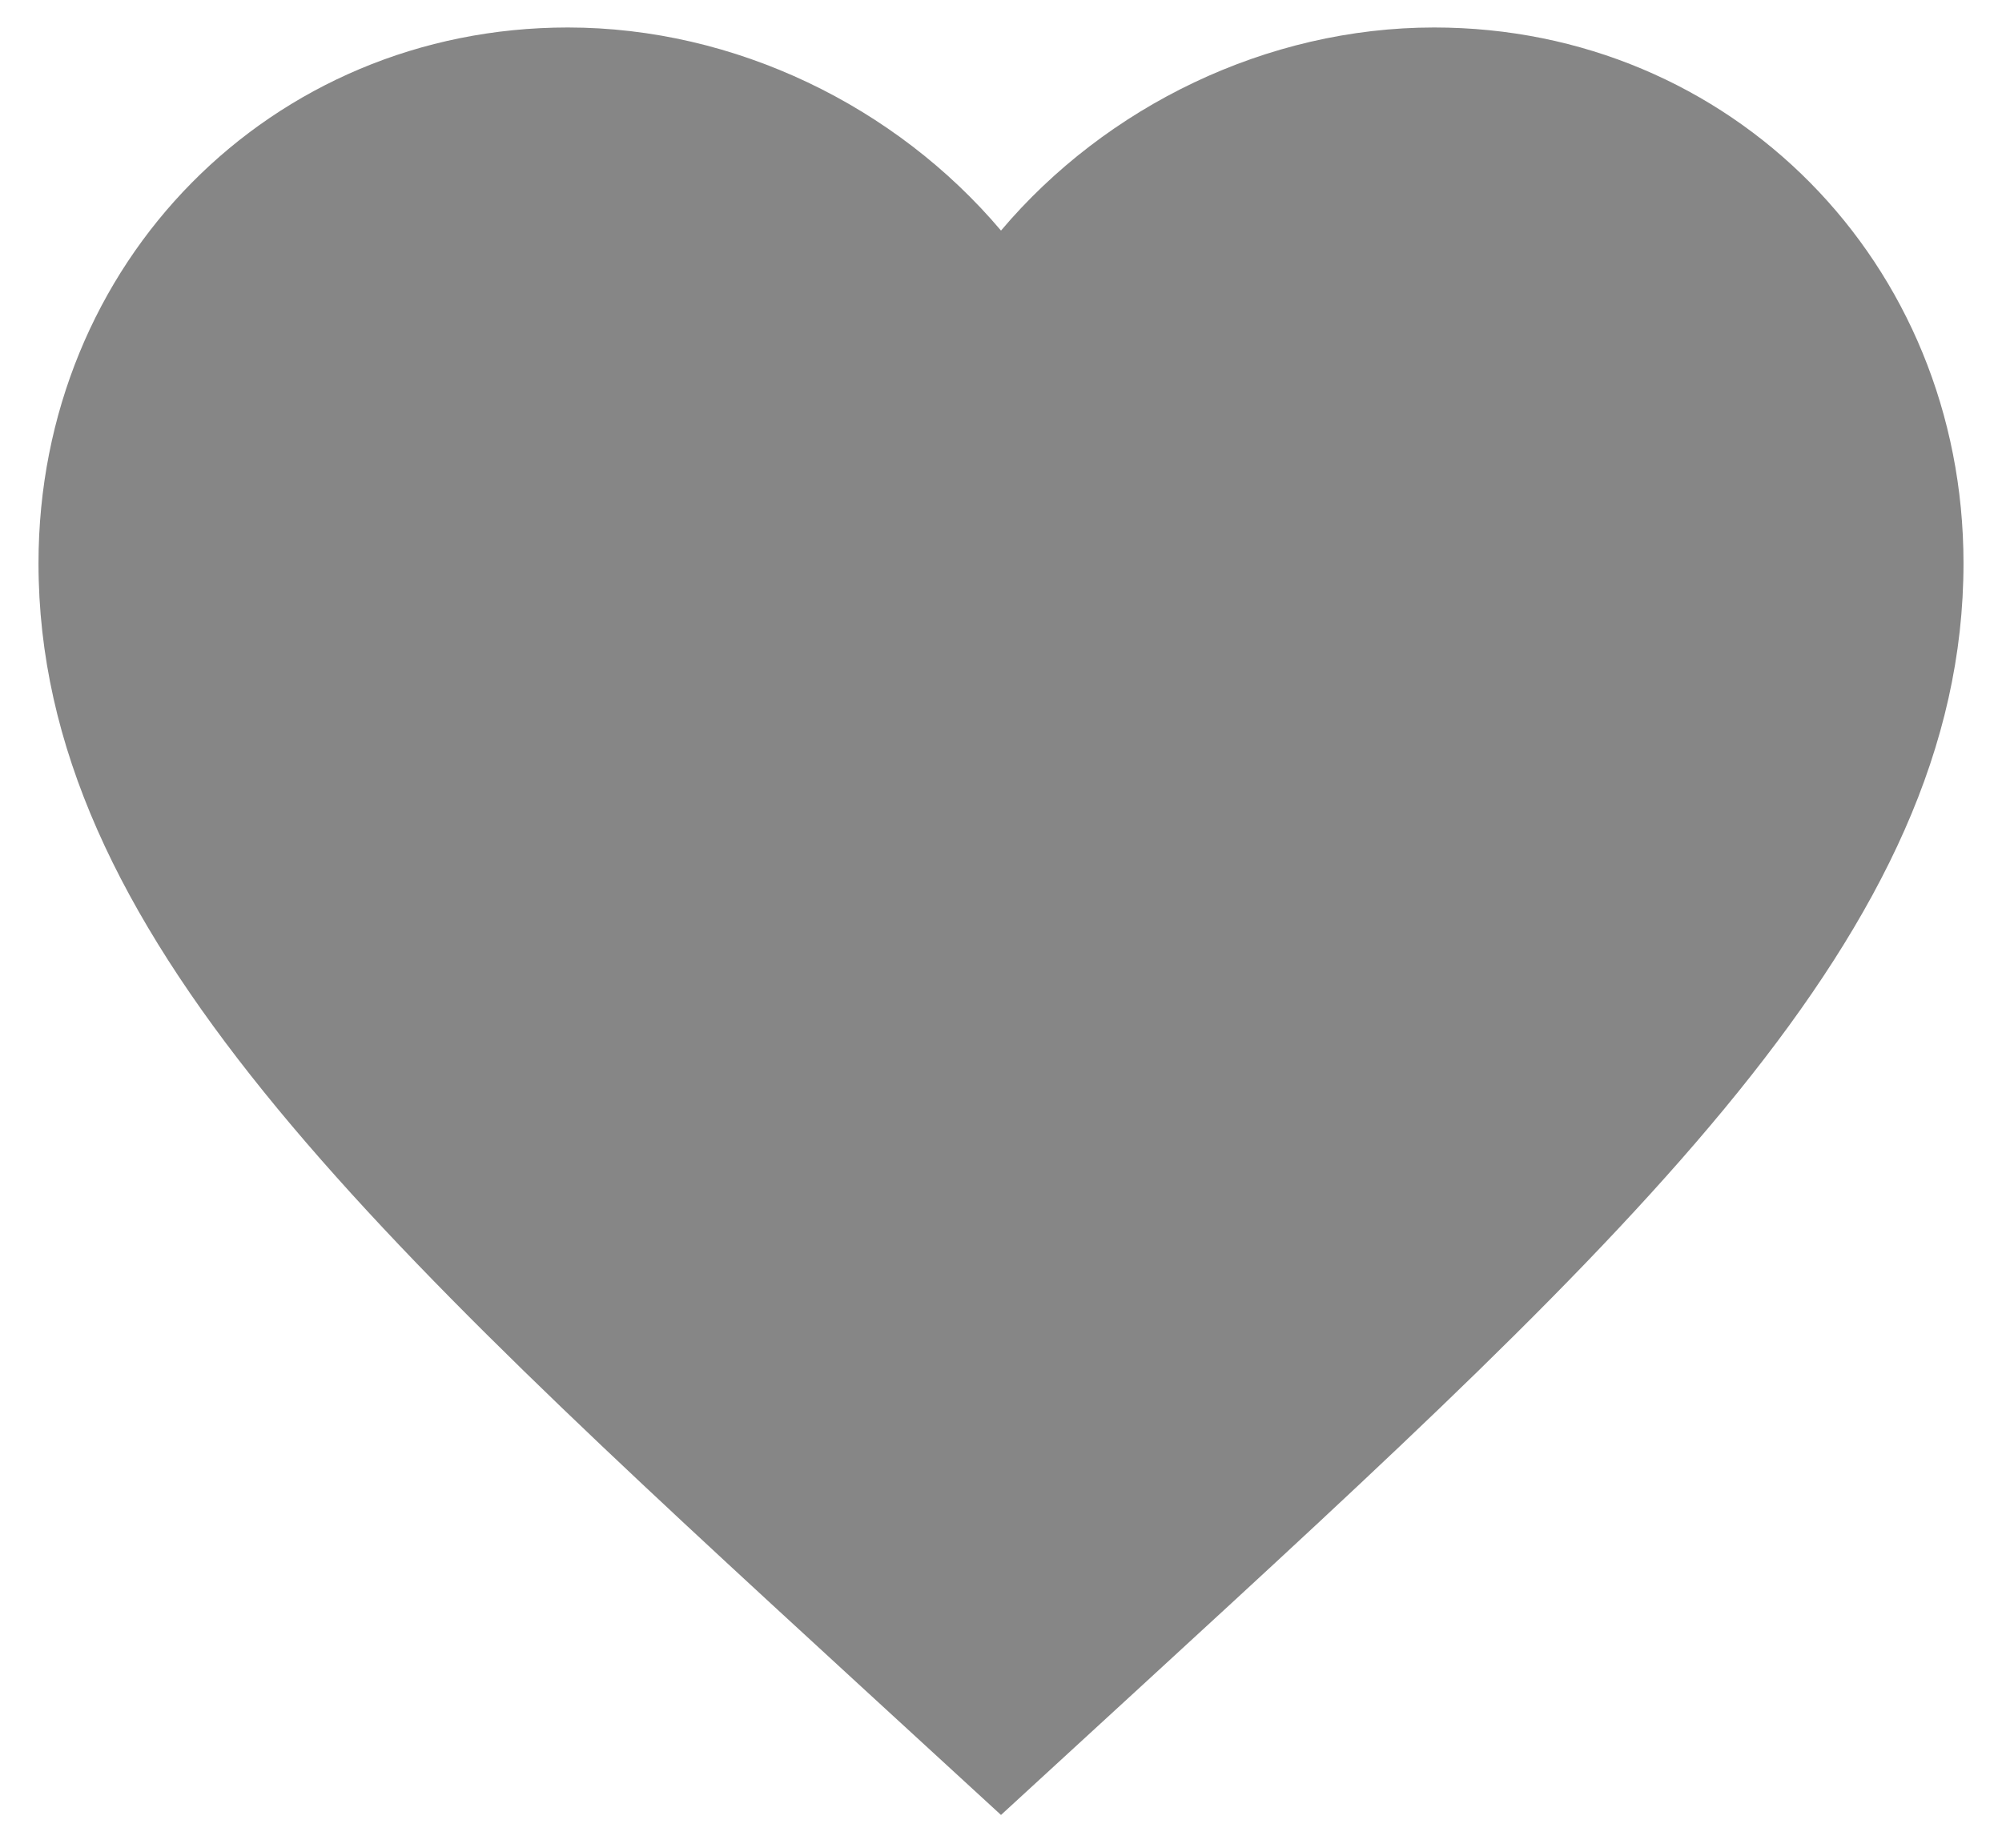
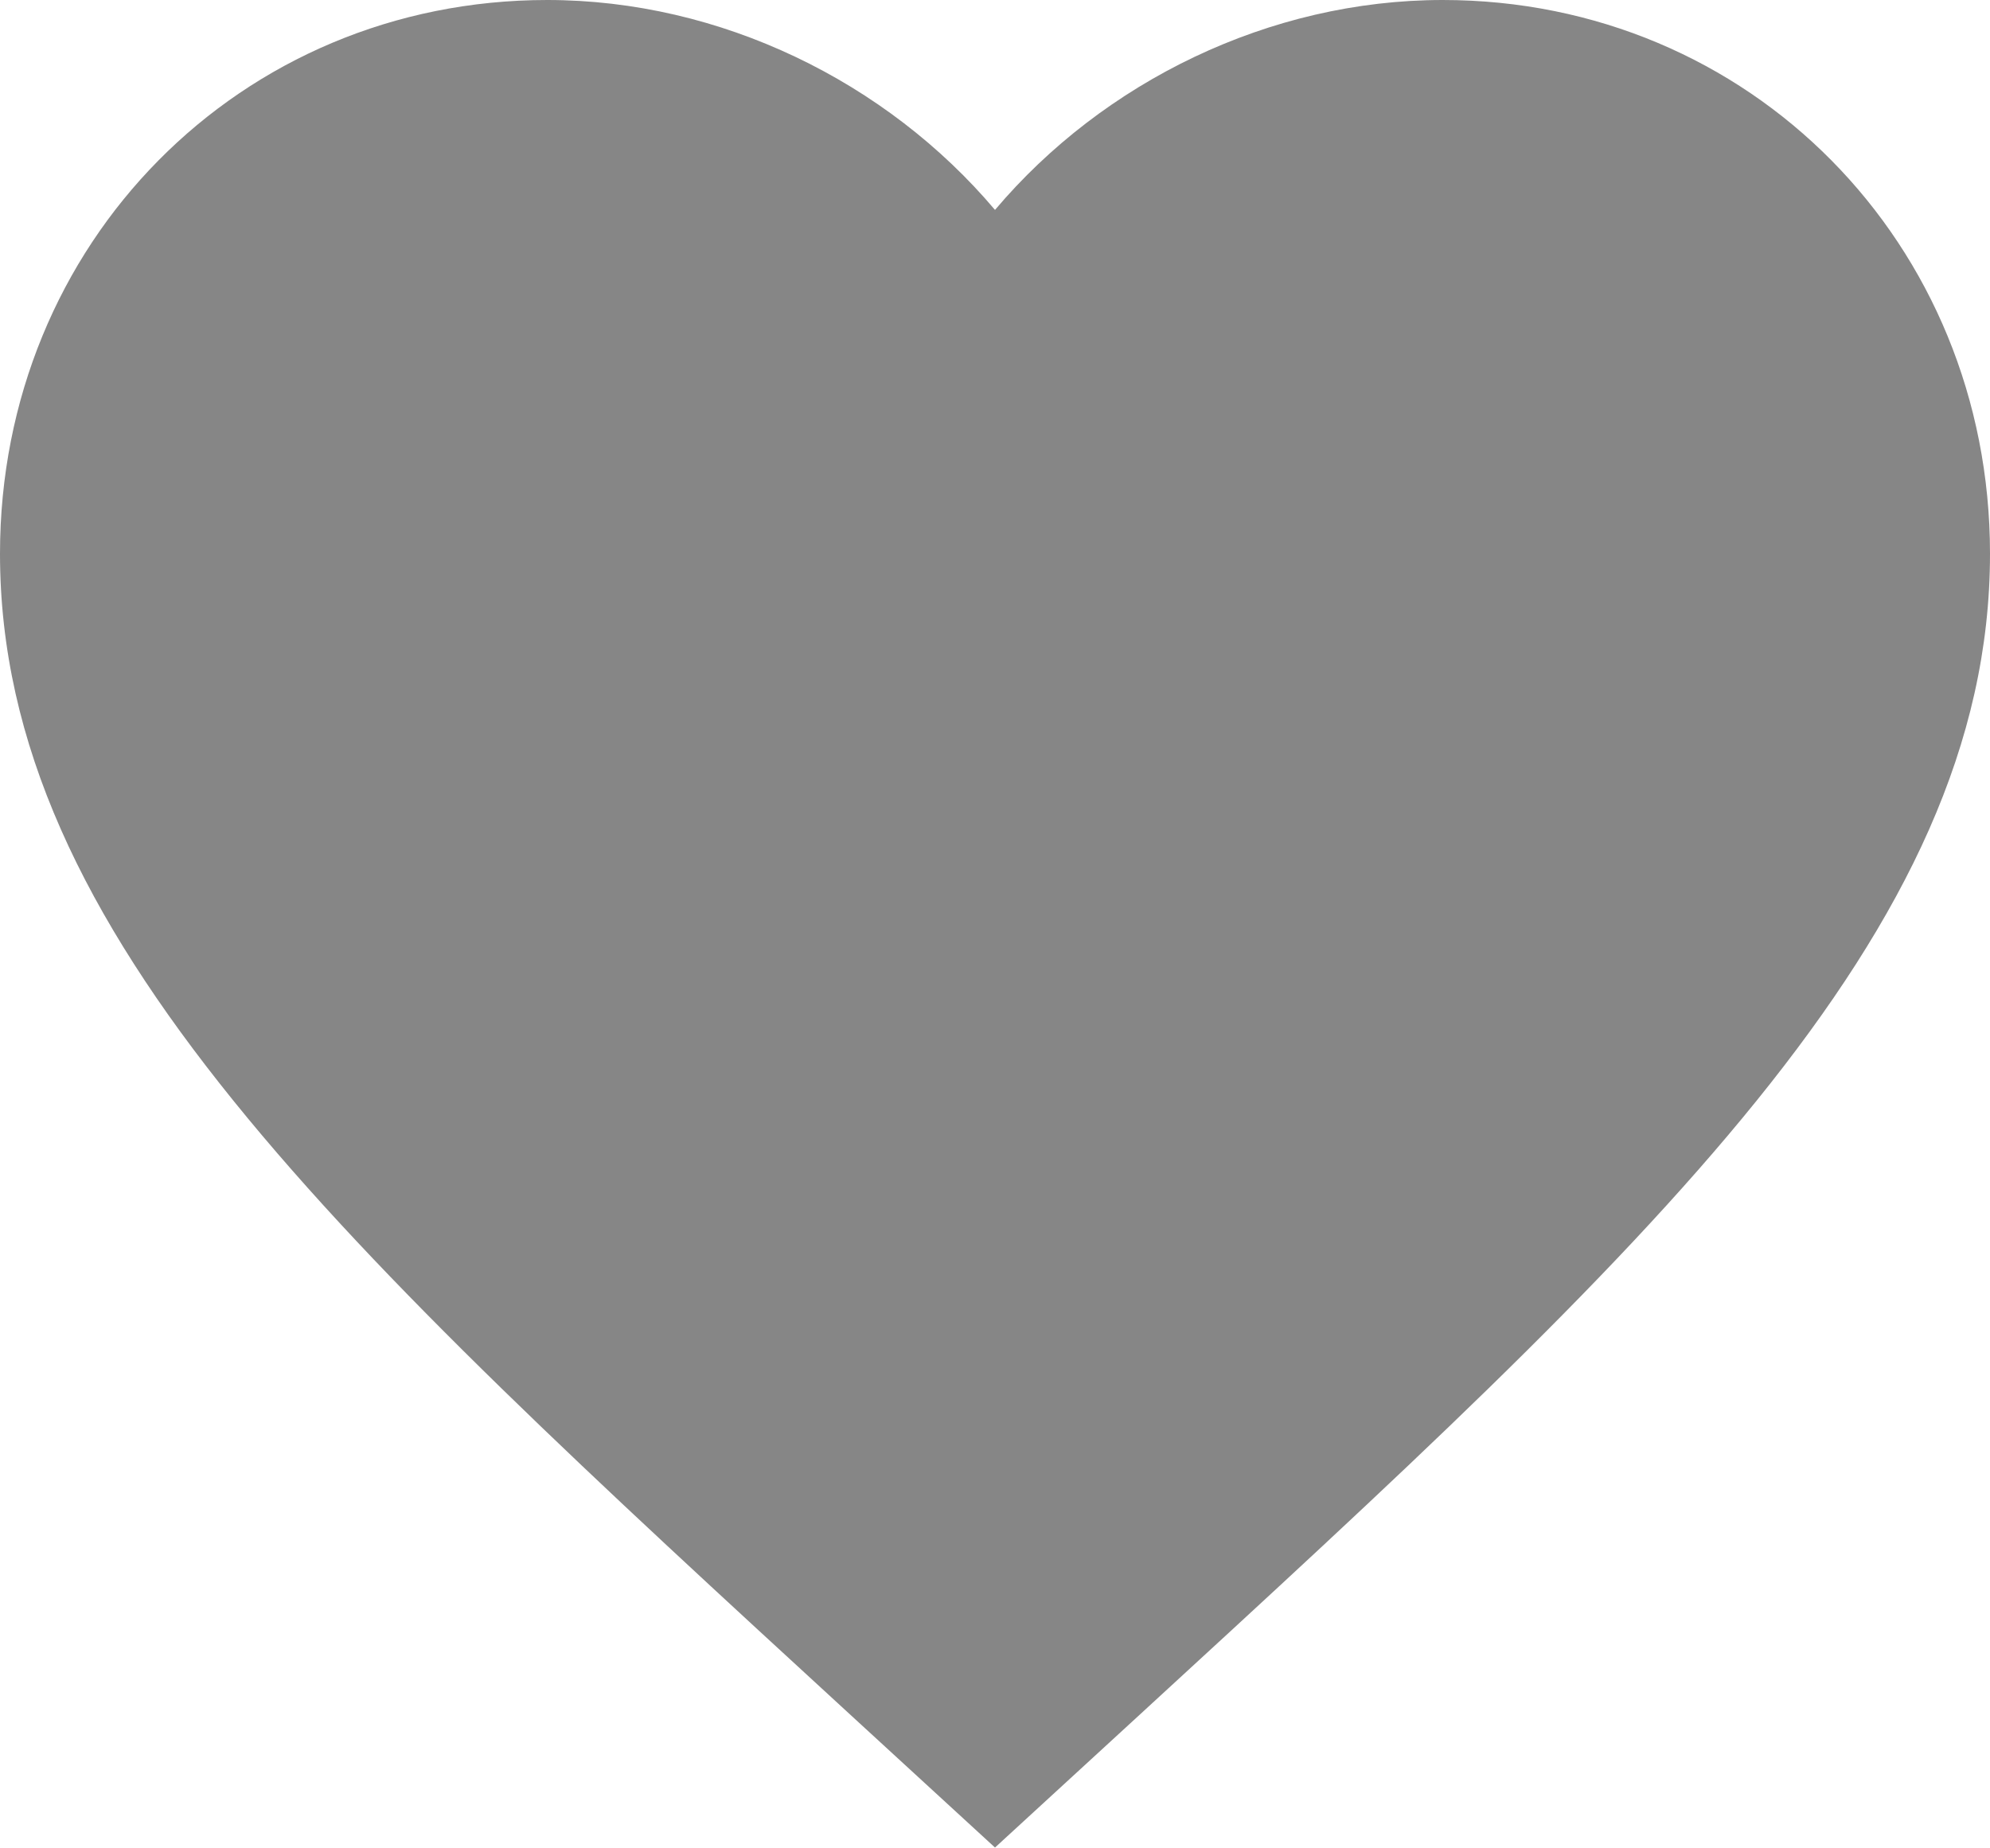
- <svg xmlns="http://www.w3.org/2000/svg" width="26" height="24" viewBox="0 0 26 24" fill="none">
-   <path d="M13 23.574L11.188 21.91C4.75 15.995 0.5 12.092 0.5 7.316C0.5 3.412 3.519 0.357 7.375 0.357C9.55 0.357 11.637 1.382 13 2.995C14.363 1.382 16.45 0.357 18.625 0.357C22.481 0.357 25.5 3.412 25.5 7.316C25.5 12.092 21.25 15.995 14.812 21.91L13 23.574Z" fill="#868686" />
+ <svg xmlns="http://www.w3.org/2000/svg" width="14" height="13" viewBox="0 0 14 13" fill="none">
+   <path d="M7 13L5.985 12.068C2.38 8.756 0 6.571 0 3.896C0 1.711 1.69 0 3.85 0C5.068 0 6.237 0.574 7 1.477C7.763 0.574 8.932 0 10.15 0C12.309 0 14 1.711 14 3.896C14 6.571 11.62 8.756 8.015 12.068L7 13Z" fill="#868686" />
</svg>
